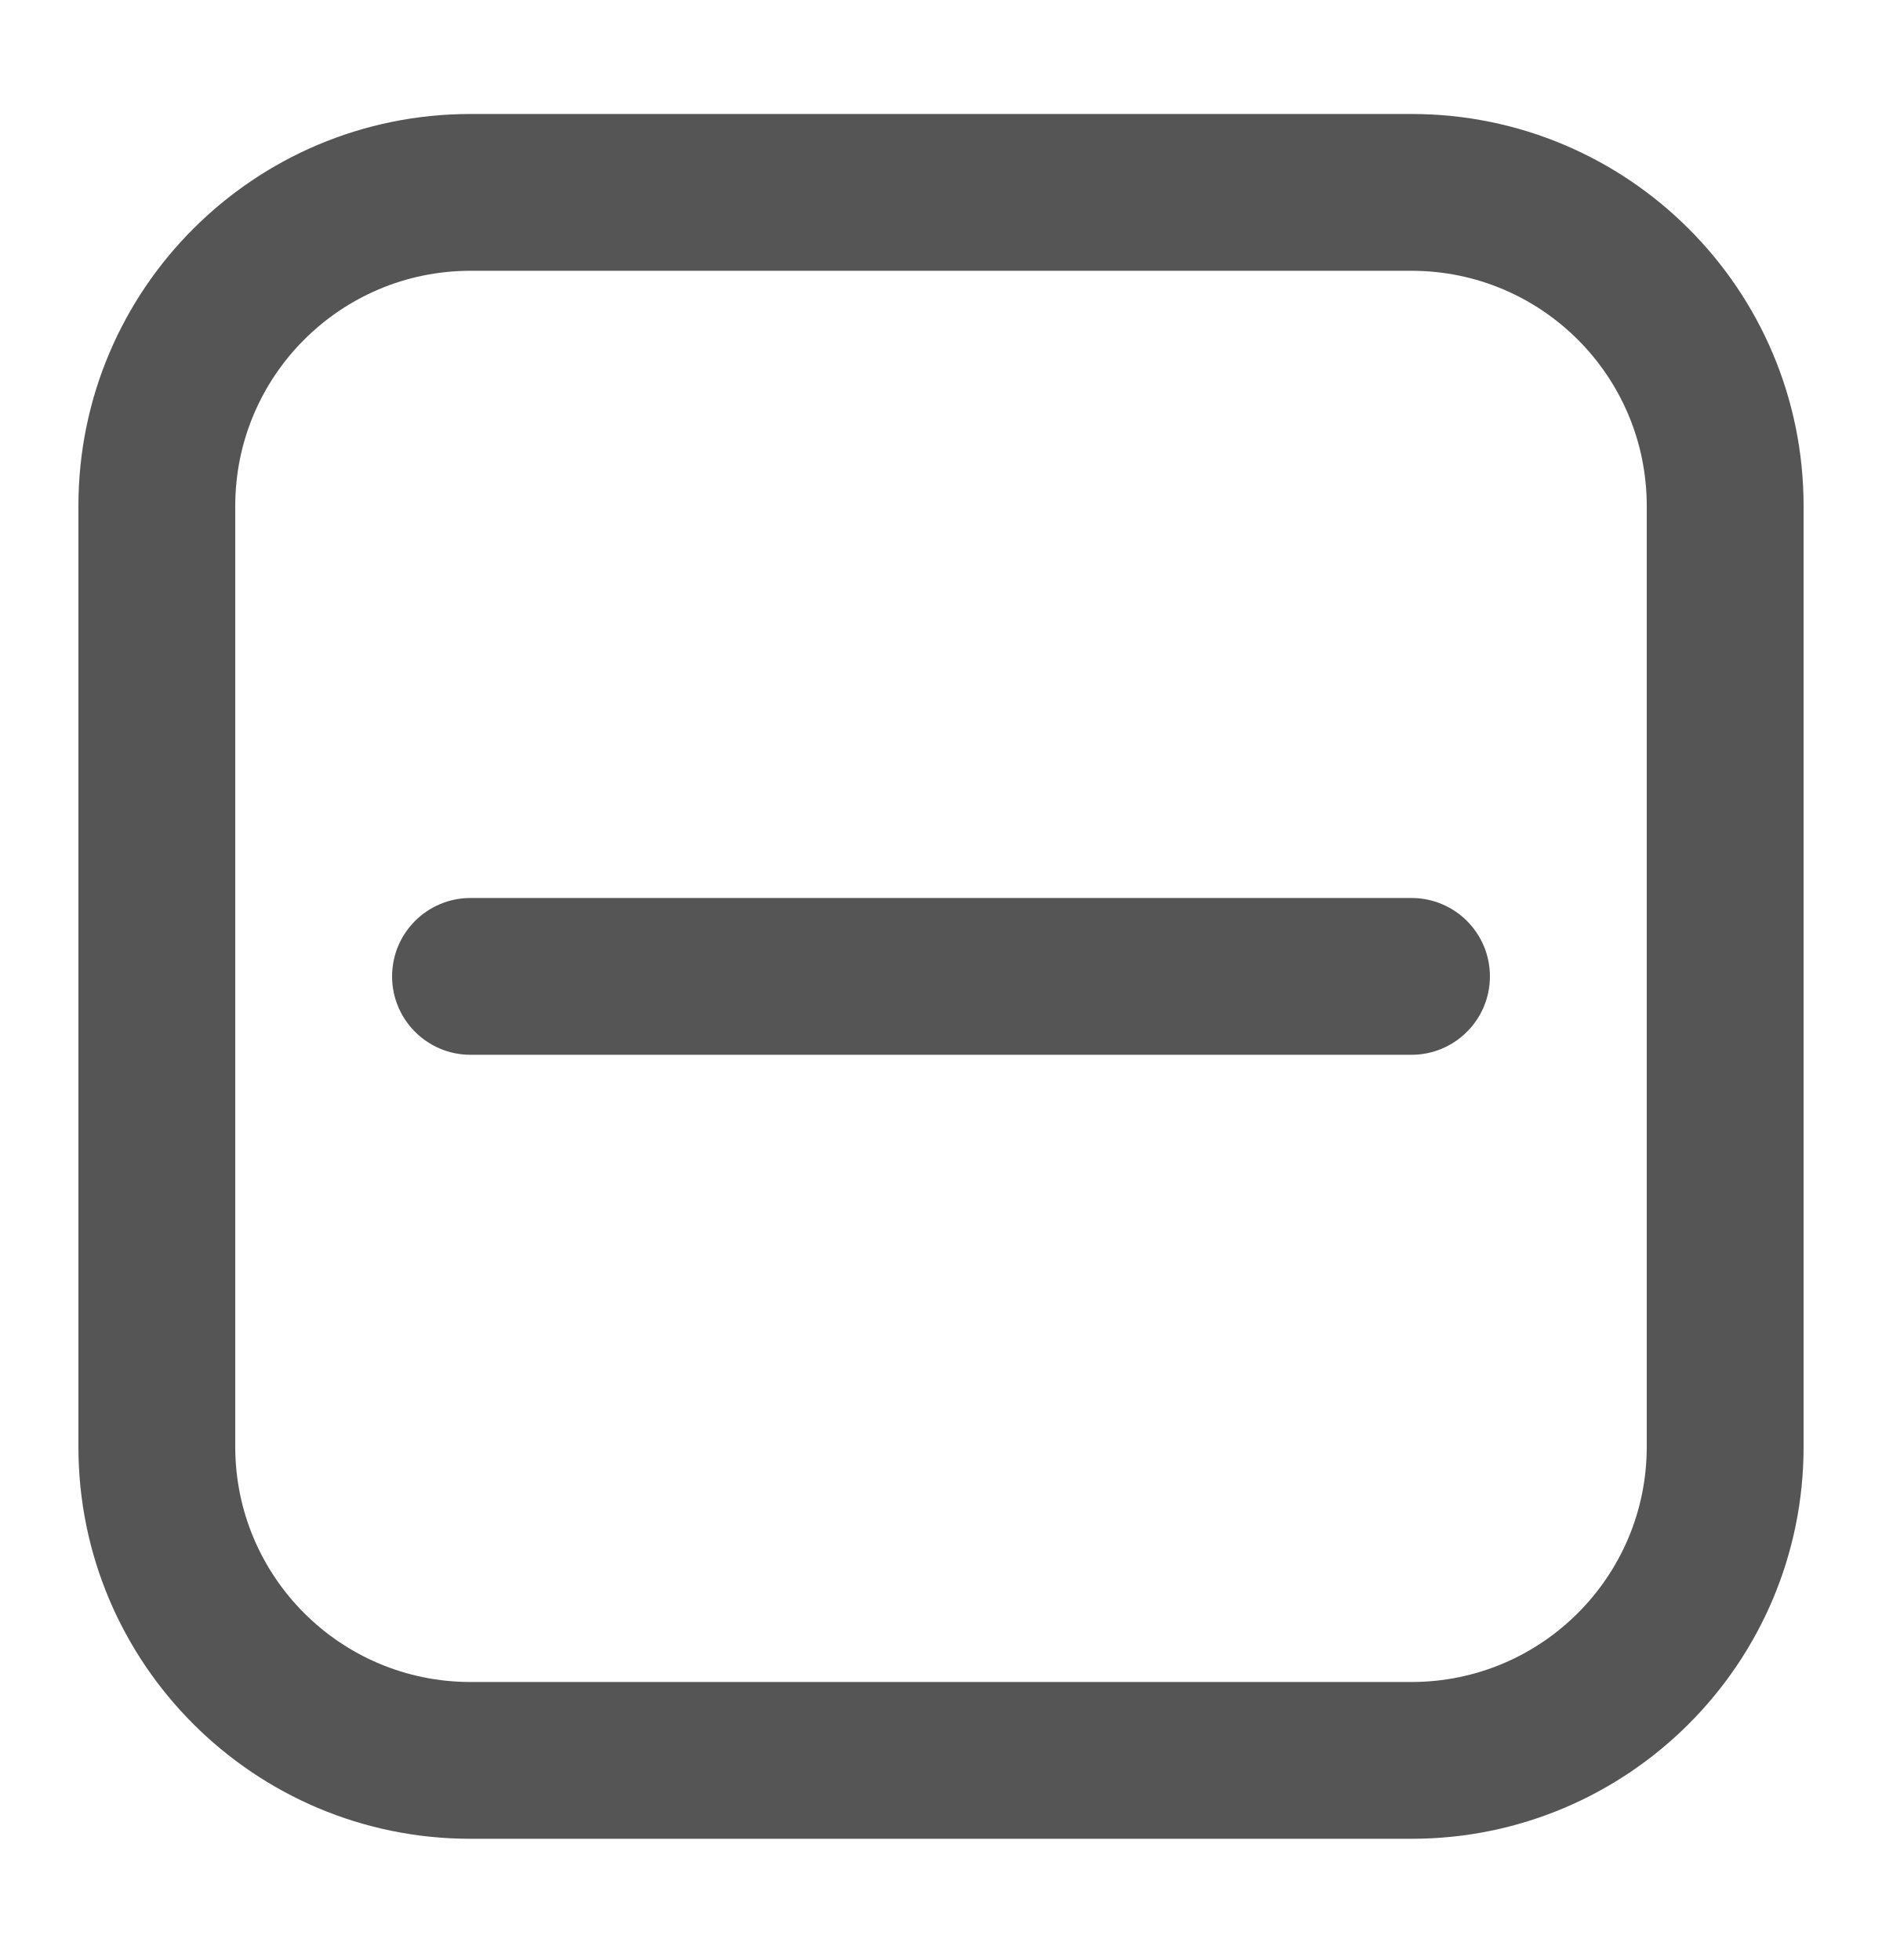
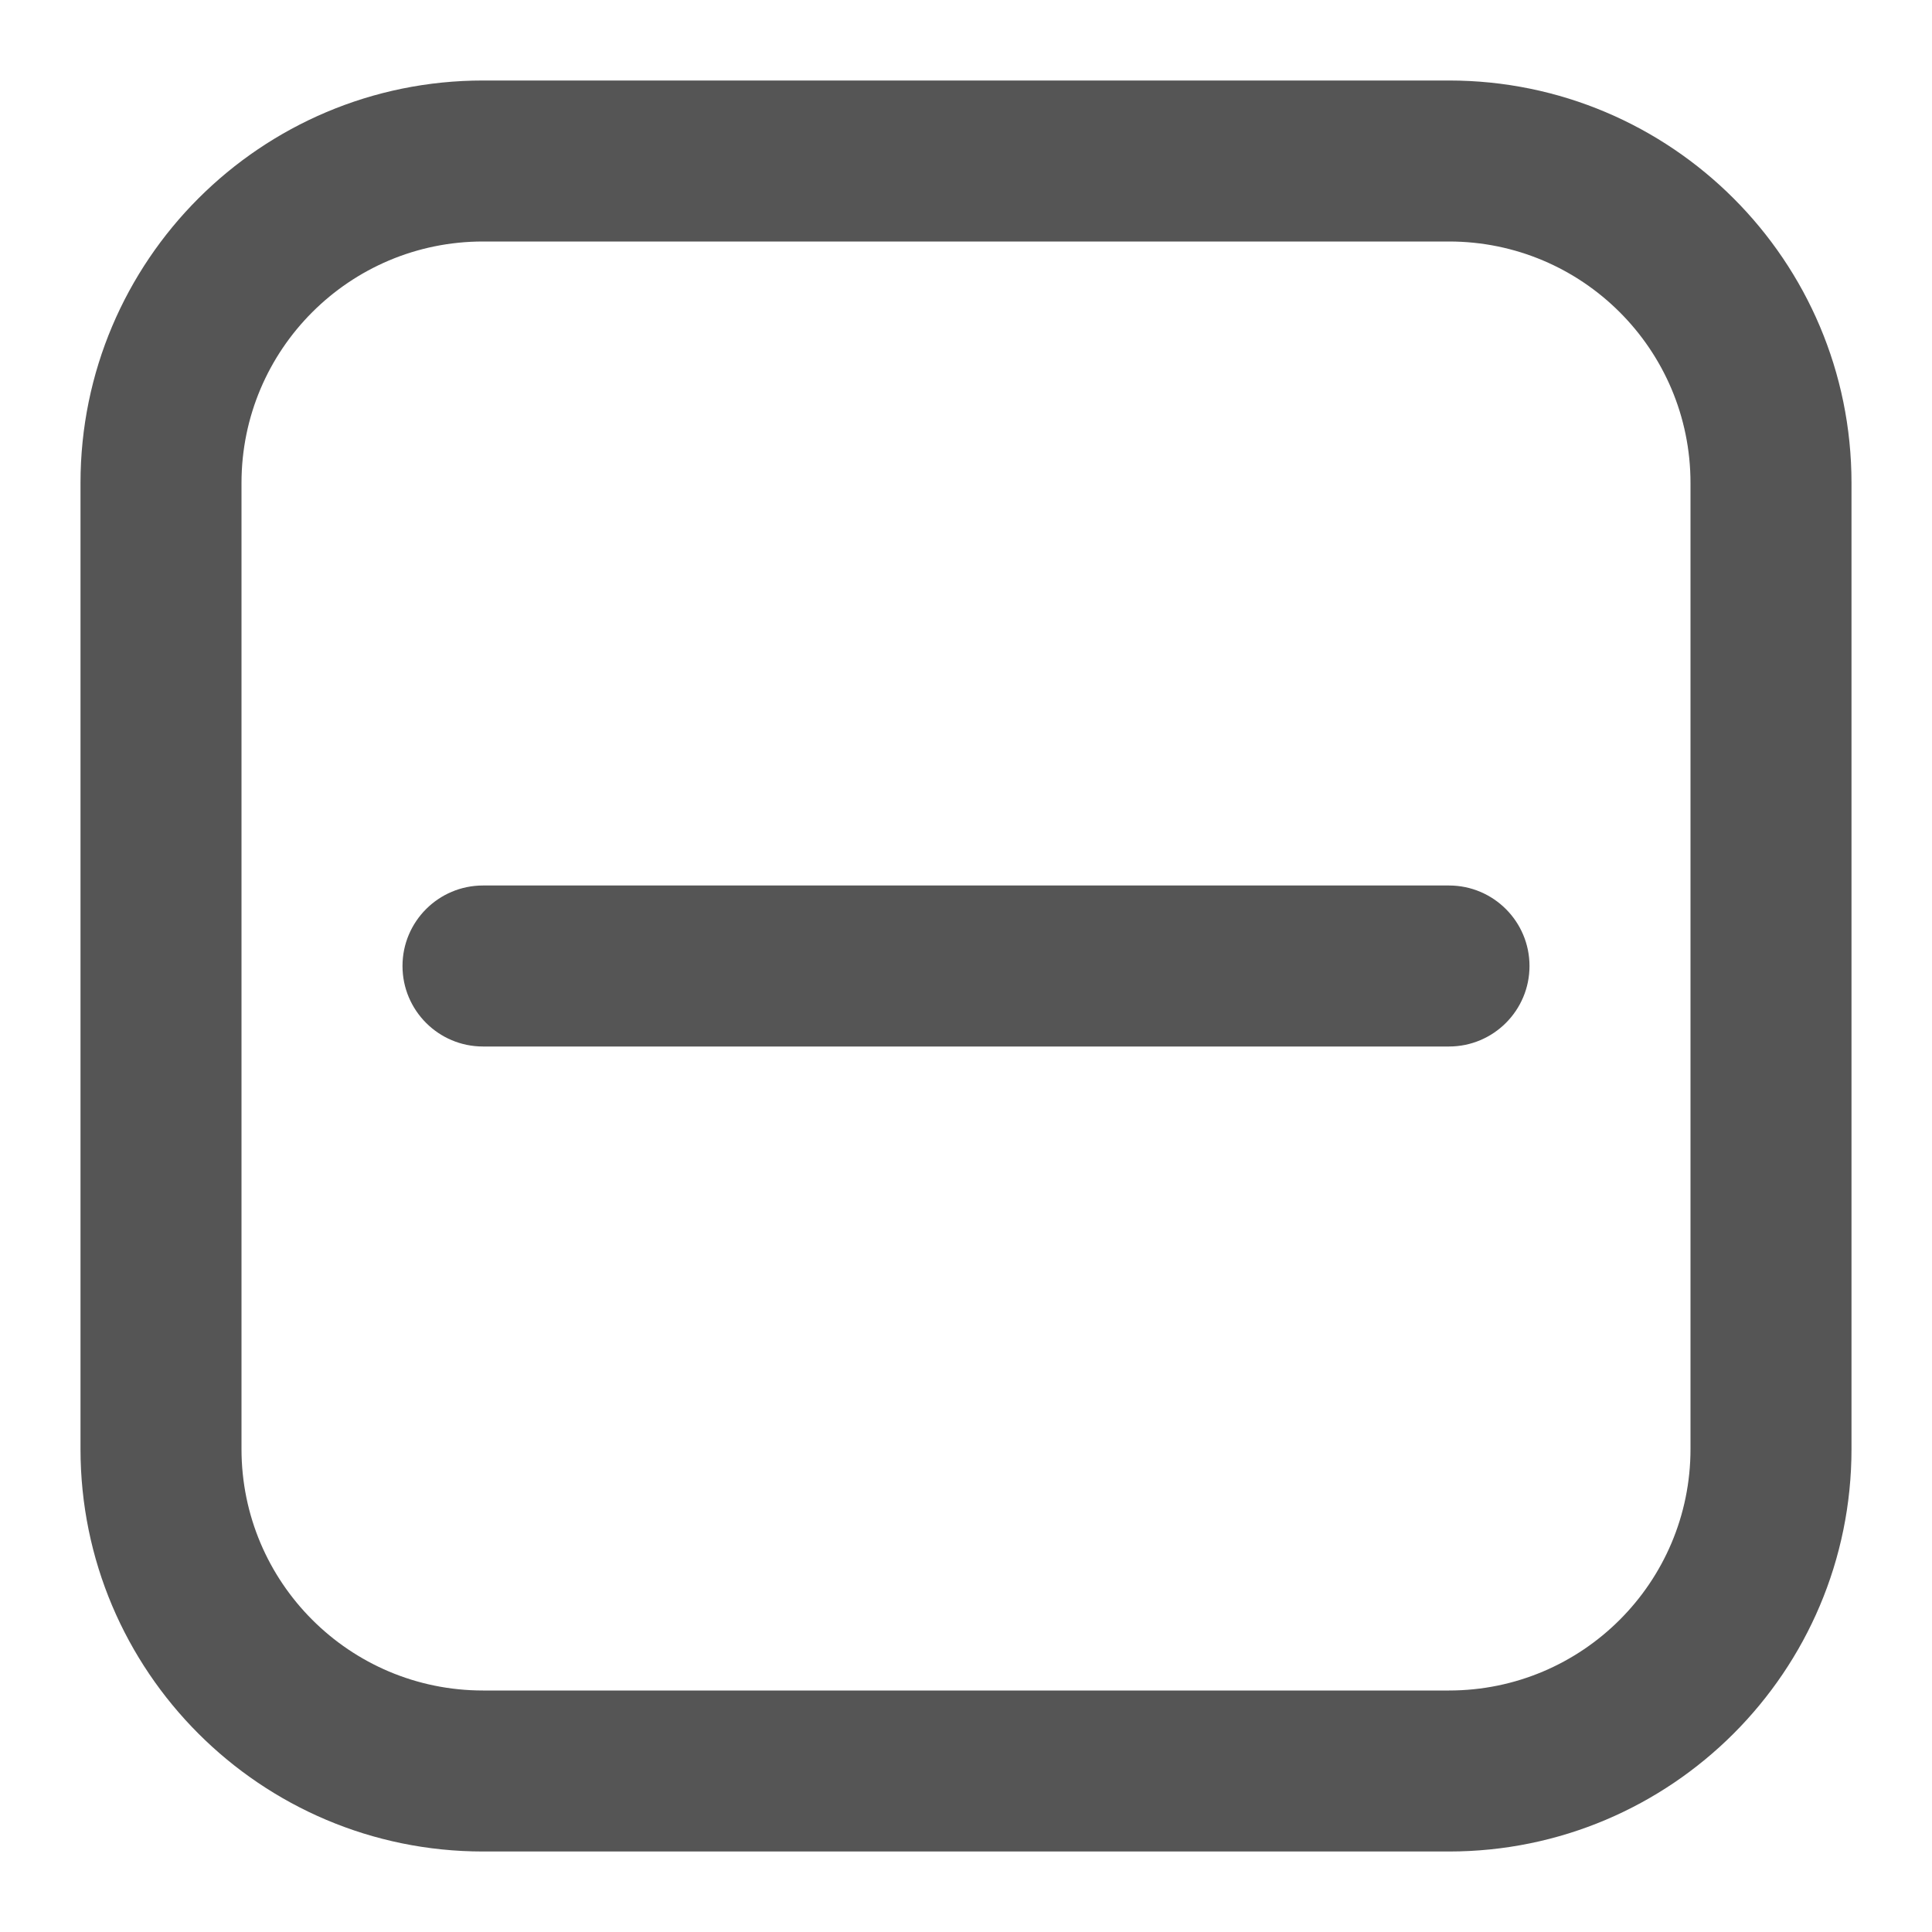
- <svg xmlns="http://www.w3.org/2000/svg" width="24" height="25" viewBox="0 0 24 25" fill="none">
-   <path d="M21 6.454C21 4.797 19.657 3.454 18 3.454H6C4.343 3.454 3 4.797 3 6.454V18.454C3 20.11 4.343 21.454 6 21.454H18C19.657 21.454 21 20.11 21 18.454V6.454ZM18 11.454C18.552 11.454 19 11.901 19 12.454C19 13.006 18.552 13.454 18 13.454H6C5.448 13.454 5 13.006 5 12.454C5 11.901 5.448 11.454 6 11.454H18ZM23 18.454C23 21.215 20.761 23.454 18 23.454H6C3.239 23.454 1 21.215 1 18.454V6.454C1 3.692 3.239 1.454 6 1.454H18C20.761 1.454 23 3.692 23 6.454V18.454Z" fill="#555555" />
+ <svg xmlns="http://www.w3.org/2000/svg" width="24" height="24" viewBox="0 0 24 24" fill="none">
+   <path d="M21 6C21 4.343 19.657 3 18 3H6C4.343 3 3 4.343 3 6V18C3 19.657 4.343 21 6 21H18C19.657 21 21 19.657 21 18V6ZM18 11C18.552 11 19 11.448 19 12C19 12.552 18.552 13 18 13H6C5.448 13 5 12.552 5 12C5 11.448 5.448 11 6 11H18ZM23 18C23 20.761 20.761 23 18 23H6C3.239 23 1 20.761 1 18V6C1 3.239 3.239 1 6 1H18C20.761 1 23 3.239 23 6V18Z" fill="#555555" />
</svg>
